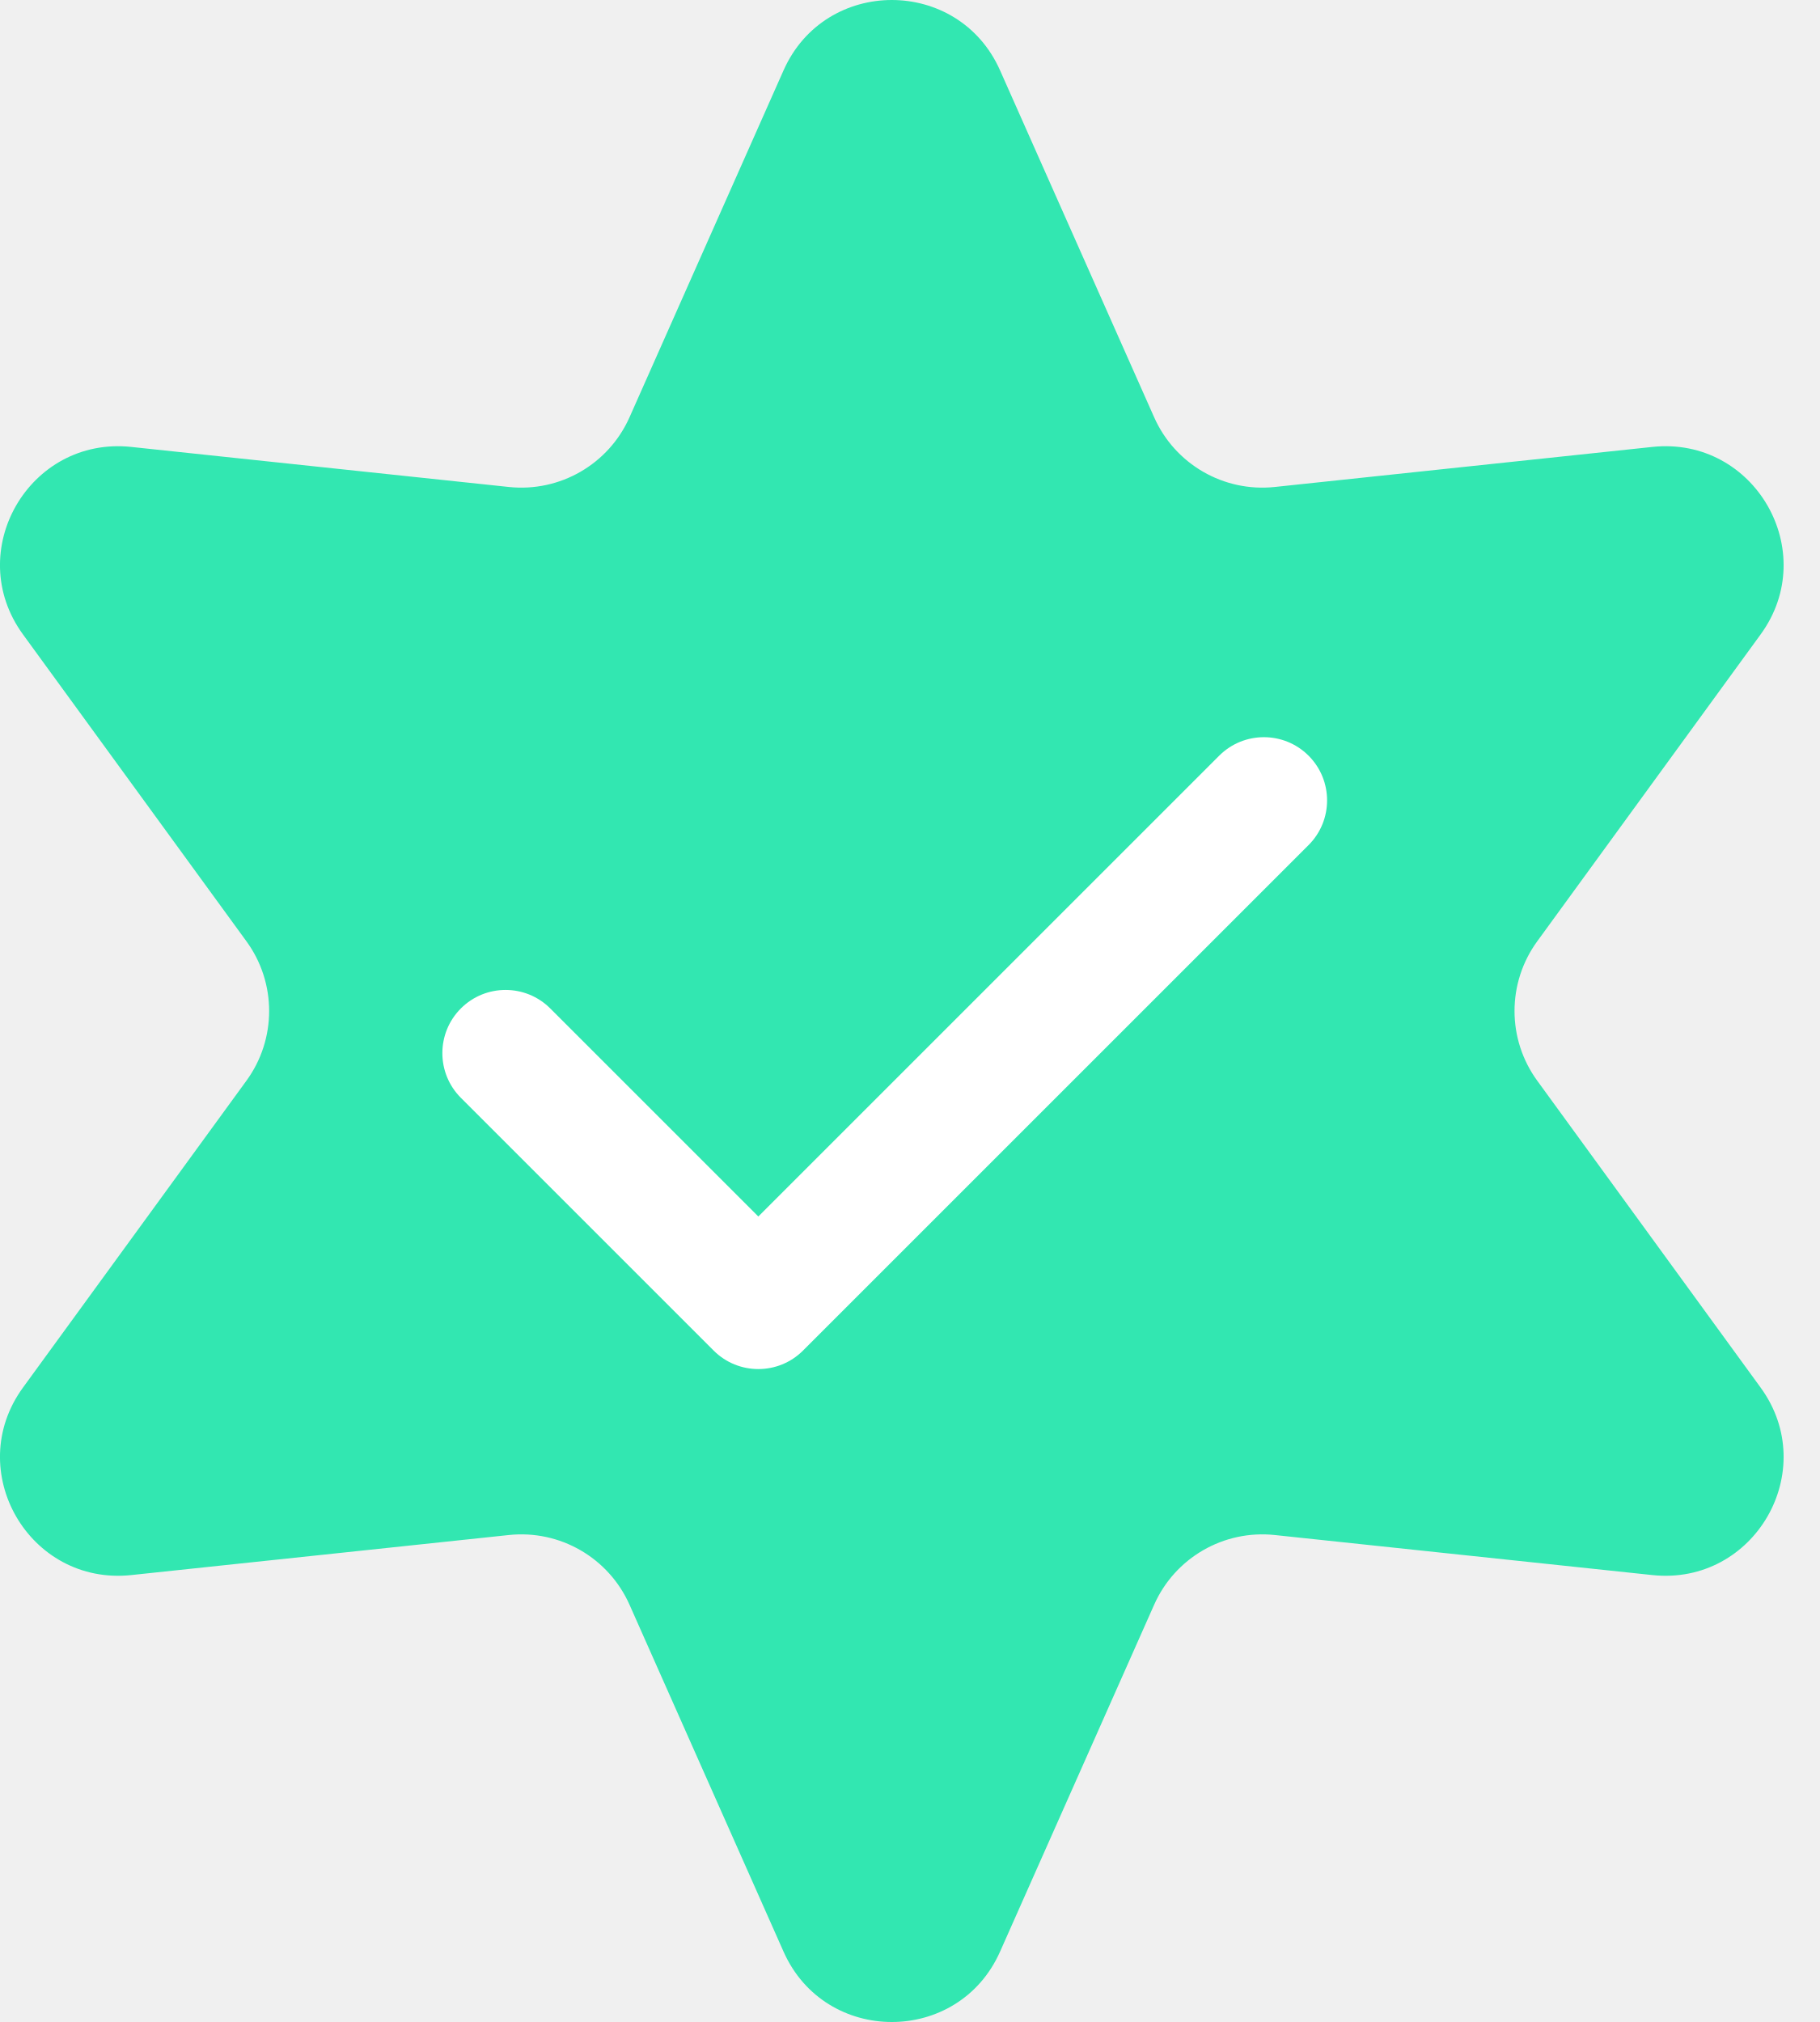
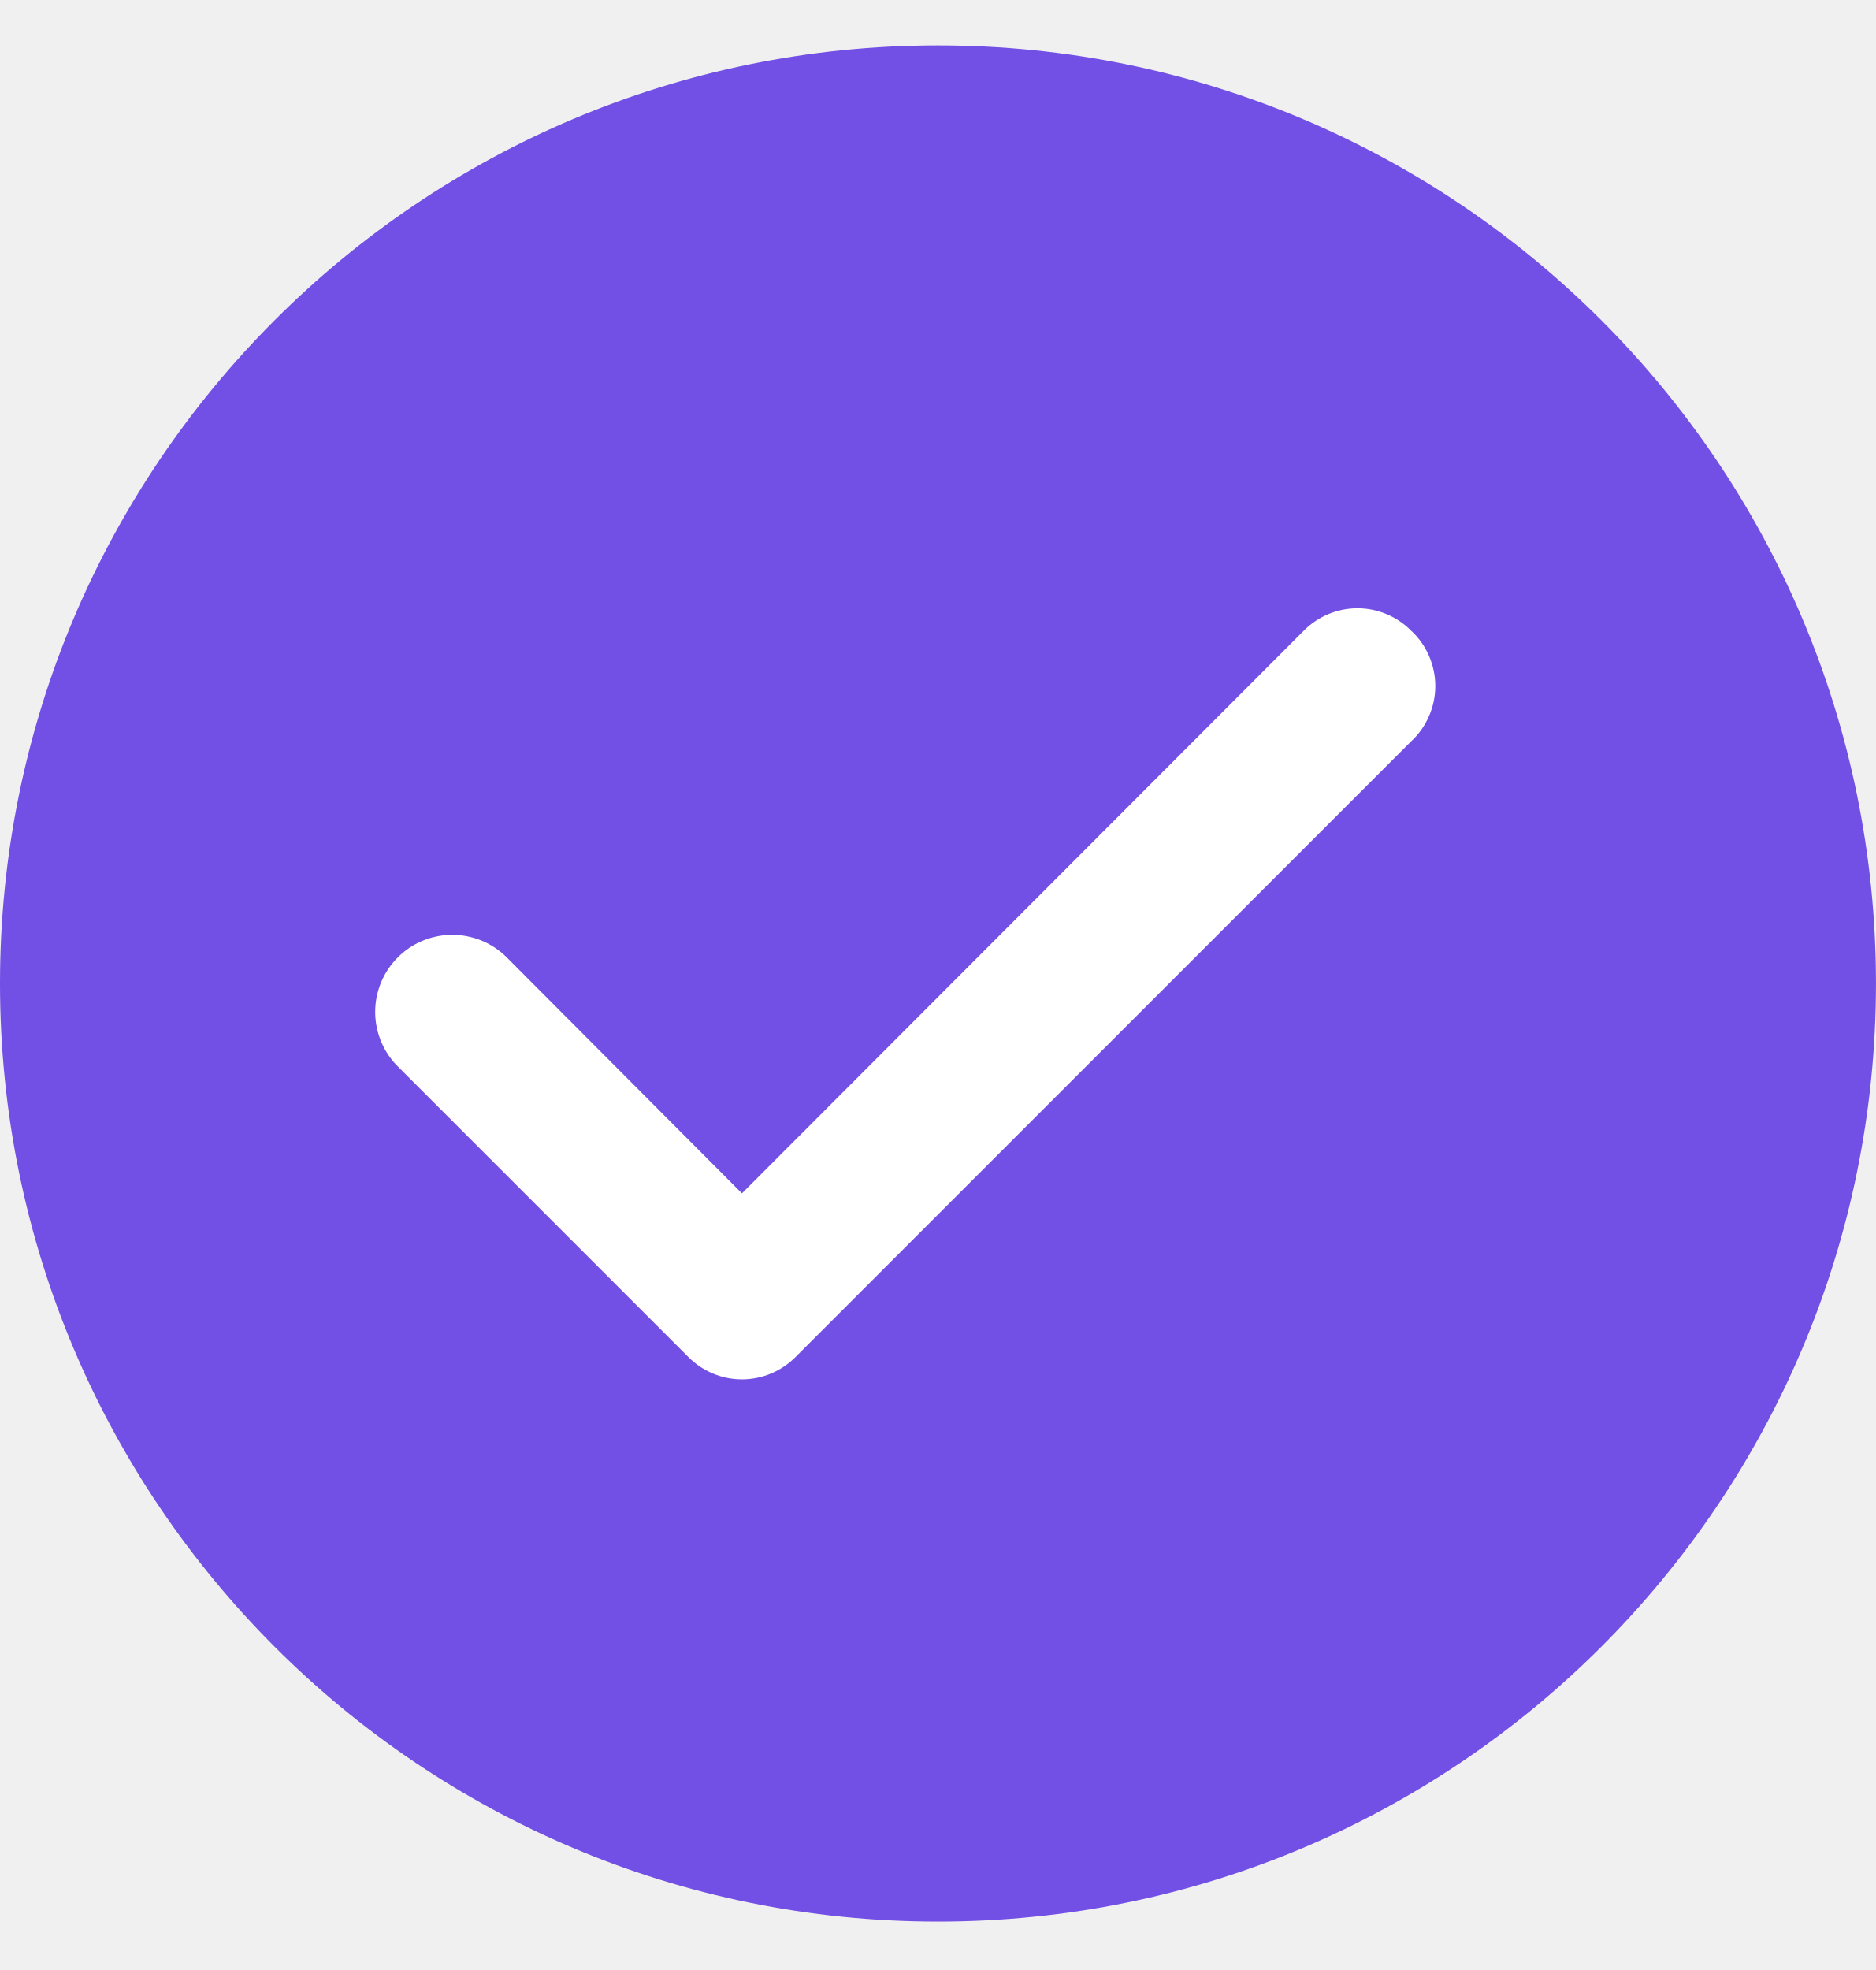
- <svg xmlns="http://www.w3.org/2000/svg" width="27" height="30" viewBox="0 0 27 30" fill="none">
-   <path d="M11.624 1.044C12.242 -0.348 14.218 -0.348 14.836 1.044L17.122 6.191C17.431 6.888 18.155 7.306 18.913 7.225L24.513 6.631C26.028 6.47 27.016 8.182 26.119 9.413L22.805 13.966C22.356 14.582 22.356 15.418 22.805 16.034L26.119 20.587C27.016 21.819 26.028 23.529 24.513 23.369L18.913 22.775C18.155 22.694 17.431 23.112 17.122 23.809L14.836 28.956C14.218 30.348 12.242 30.348 11.624 28.956L9.339 23.809C9.029 23.112 8.306 22.694 7.547 22.775L1.947 23.369C0.432 23.529 -0.556 21.819 0.341 20.587L3.656 16.034C4.105 15.418 4.105 14.582 3.656 13.966L0.341 9.413C-0.556 8.182 0.432 6.47 1.947 6.631L7.547 7.225C8.306 7.306 9.029 6.888 9.339 6.191L11.624 1.044Z" fill="#32E7B1" />
-   <path fill-rule="evenodd" clip-rule="evenodd" d="M19.413 11.212C19.779 11.578 19.779 12.172 19.413 12.538L11.913 20.038C11.547 20.404 10.953 20.404 10.587 20.038L6.837 16.288C6.471 15.922 6.471 15.328 6.837 14.962C7.203 14.596 7.797 14.596 8.163 14.962L11.25 18.049L18.087 11.212C18.453 10.846 19.047 10.846 19.413 11.212Z" fill="white" />
+ <svg xmlns="http://www.w3.org/2000/svg" width="20" height="21" viewBox="0 0 20 21" fill="none">
+   <circle cx="10" cy="10.484" r="10" fill="#724FE5" />
+   <path d="M15.043 6.722C14.968 6.646 14.879 6.587 14.781 6.546C14.683 6.505 14.578 6.484 14.472 6.484C14.366 6.484 14.261 6.505 14.163 6.546C14.065 6.587 13.976 6.646 13.901 6.722L7.91 12.721L5.393 10.196C5.315 10.121 5.224 10.062 5.123 10.022C5.023 9.983 4.915 9.963 4.808 9.965C4.7 9.967 4.593 9.99 4.494 10.033C4.395 10.076 4.306 10.138 4.231 10.216C4.156 10.293 4.097 10.385 4.057 10.486C4.018 10.586 3.998 10.693 4 10.801C4.002 10.909 4.025 11.015 4.068 11.114C4.111 11.213 4.173 11.303 4.251 11.378L7.339 14.466C7.414 14.541 7.503 14.601 7.601 14.642C7.699 14.683 7.804 14.704 7.91 14.704C8.016 14.704 8.121 14.683 8.219 14.642C8.317 14.601 8.406 14.541 8.481 14.466L15.043 7.904C15.125 7.829 15.19 7.737 15.234 7.635C15.279 7.534 15.302 7.424 15.302 7.313C15.302 7.202 15.279 7.092 15.234 6.99C15.19 6.888 15.125 6.797 15.043 6.722Z" fill="white" />
</svg>
